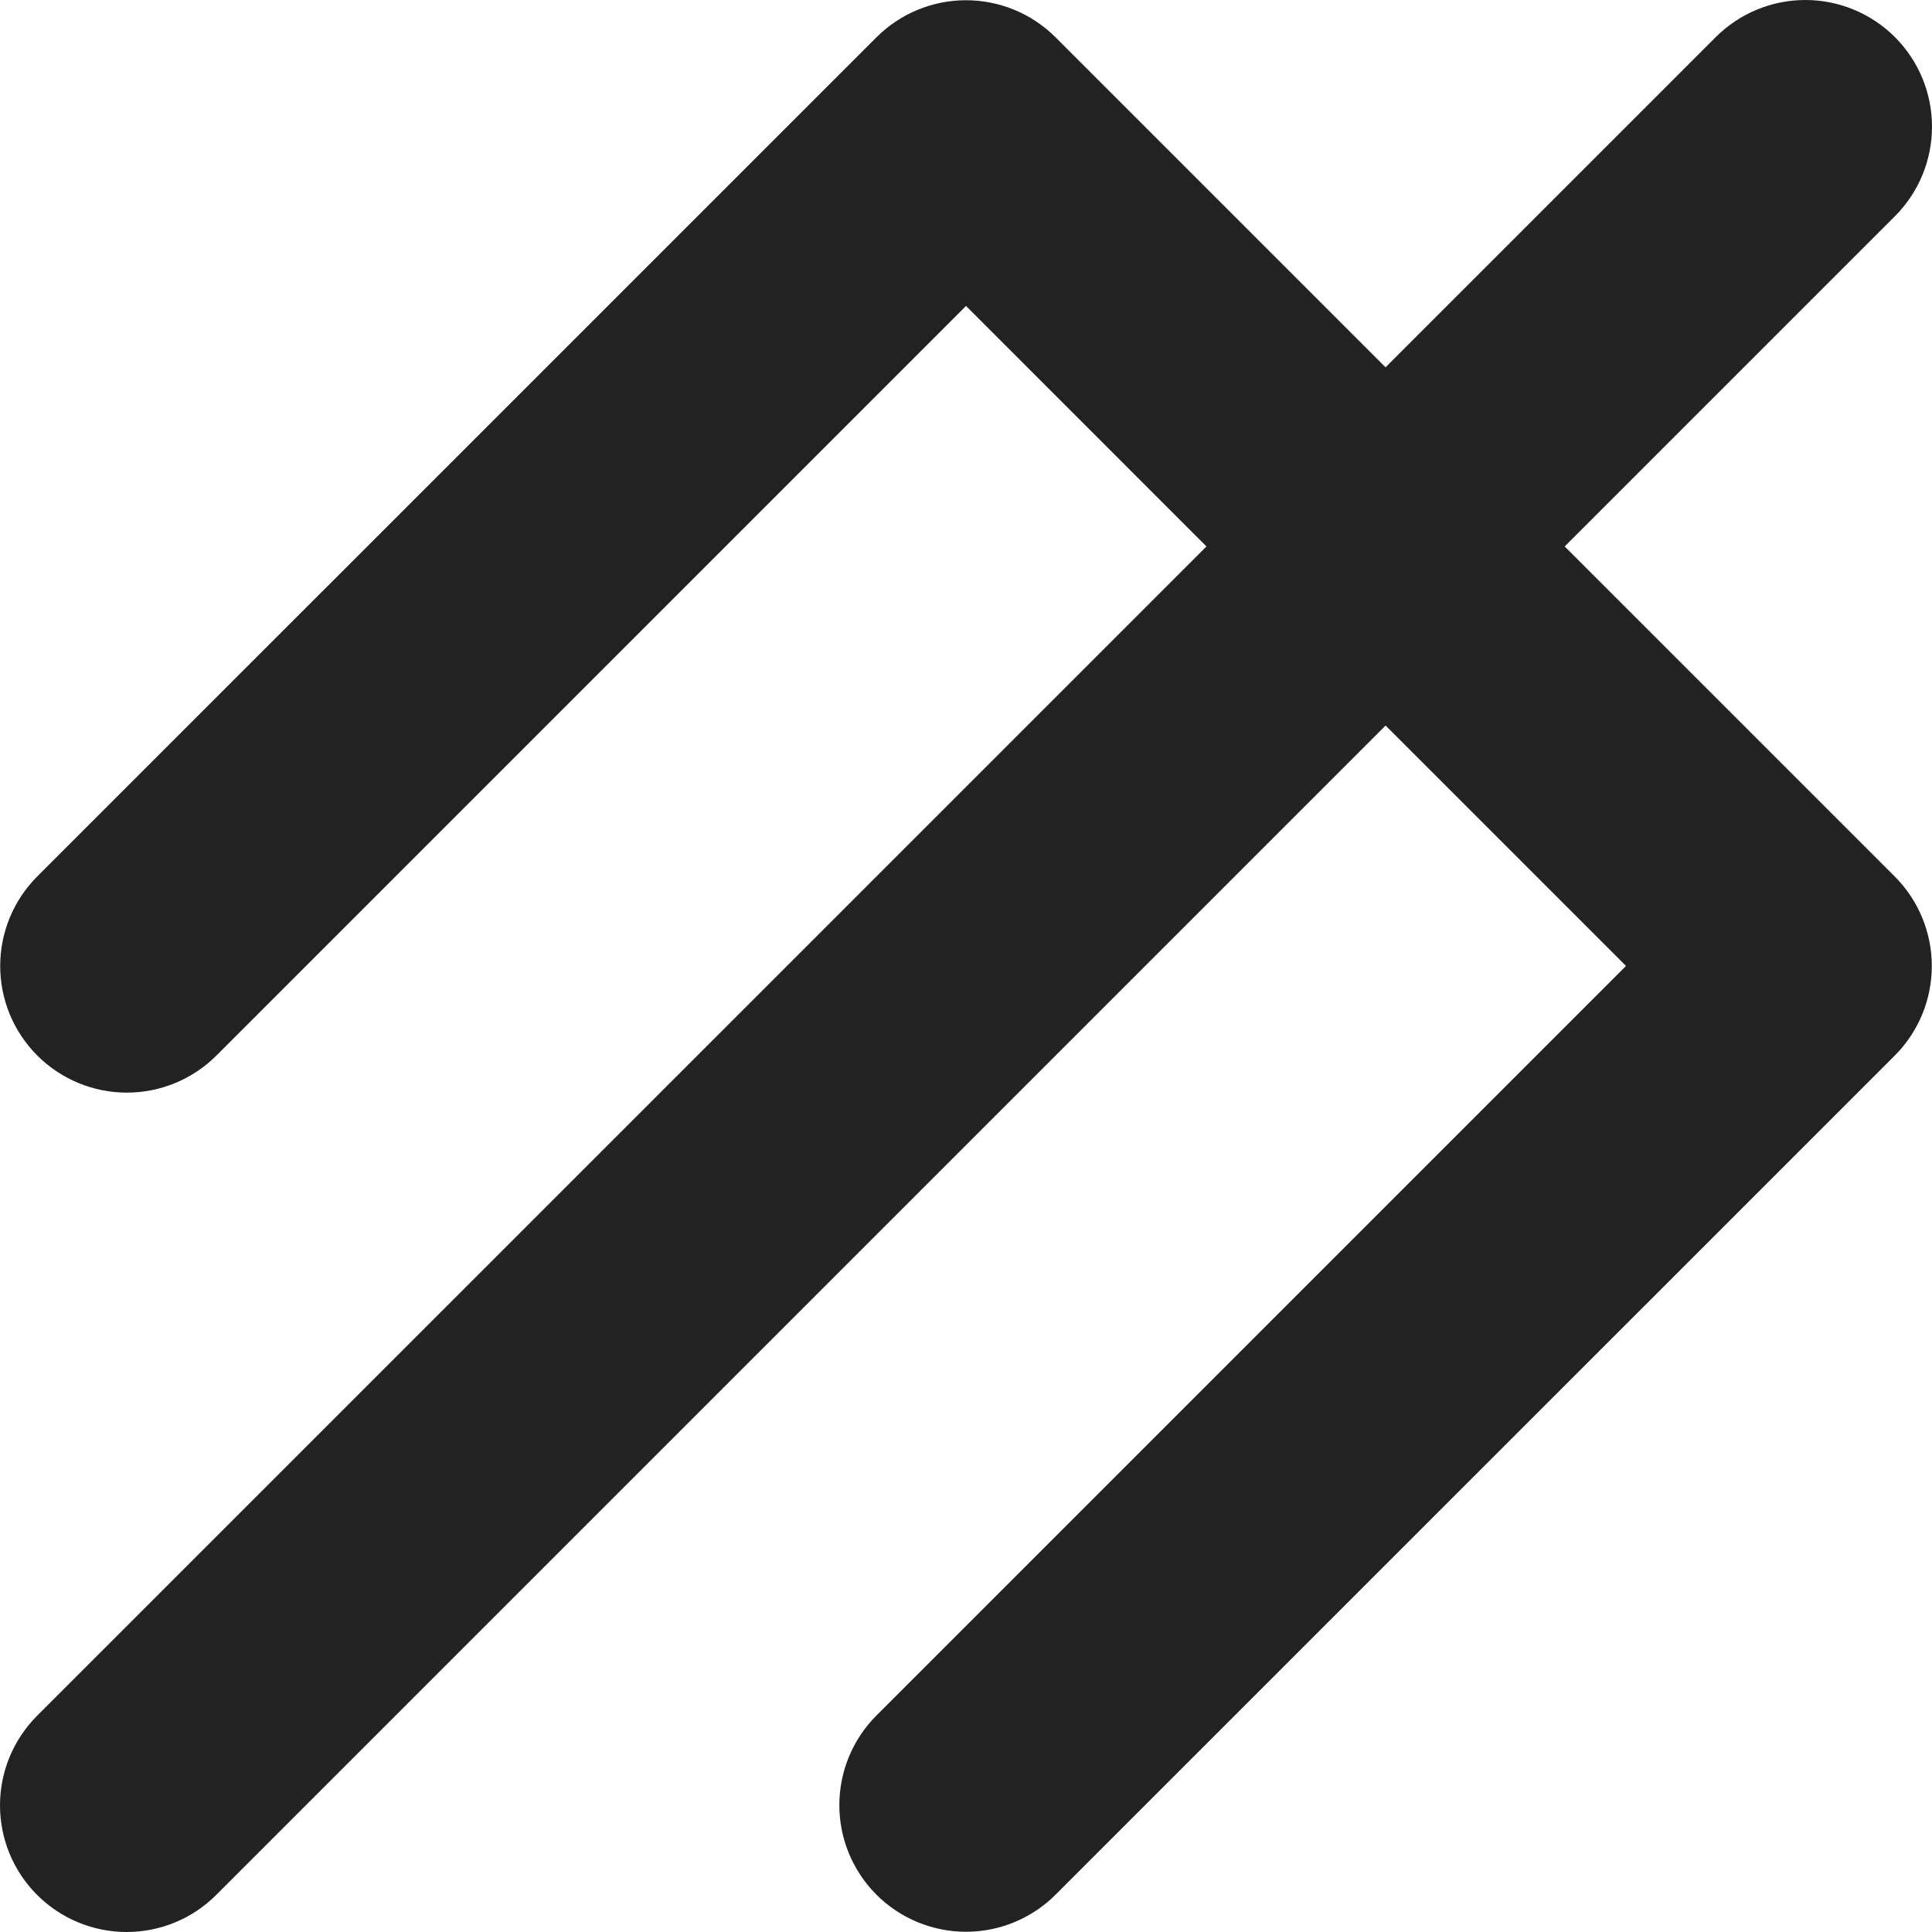
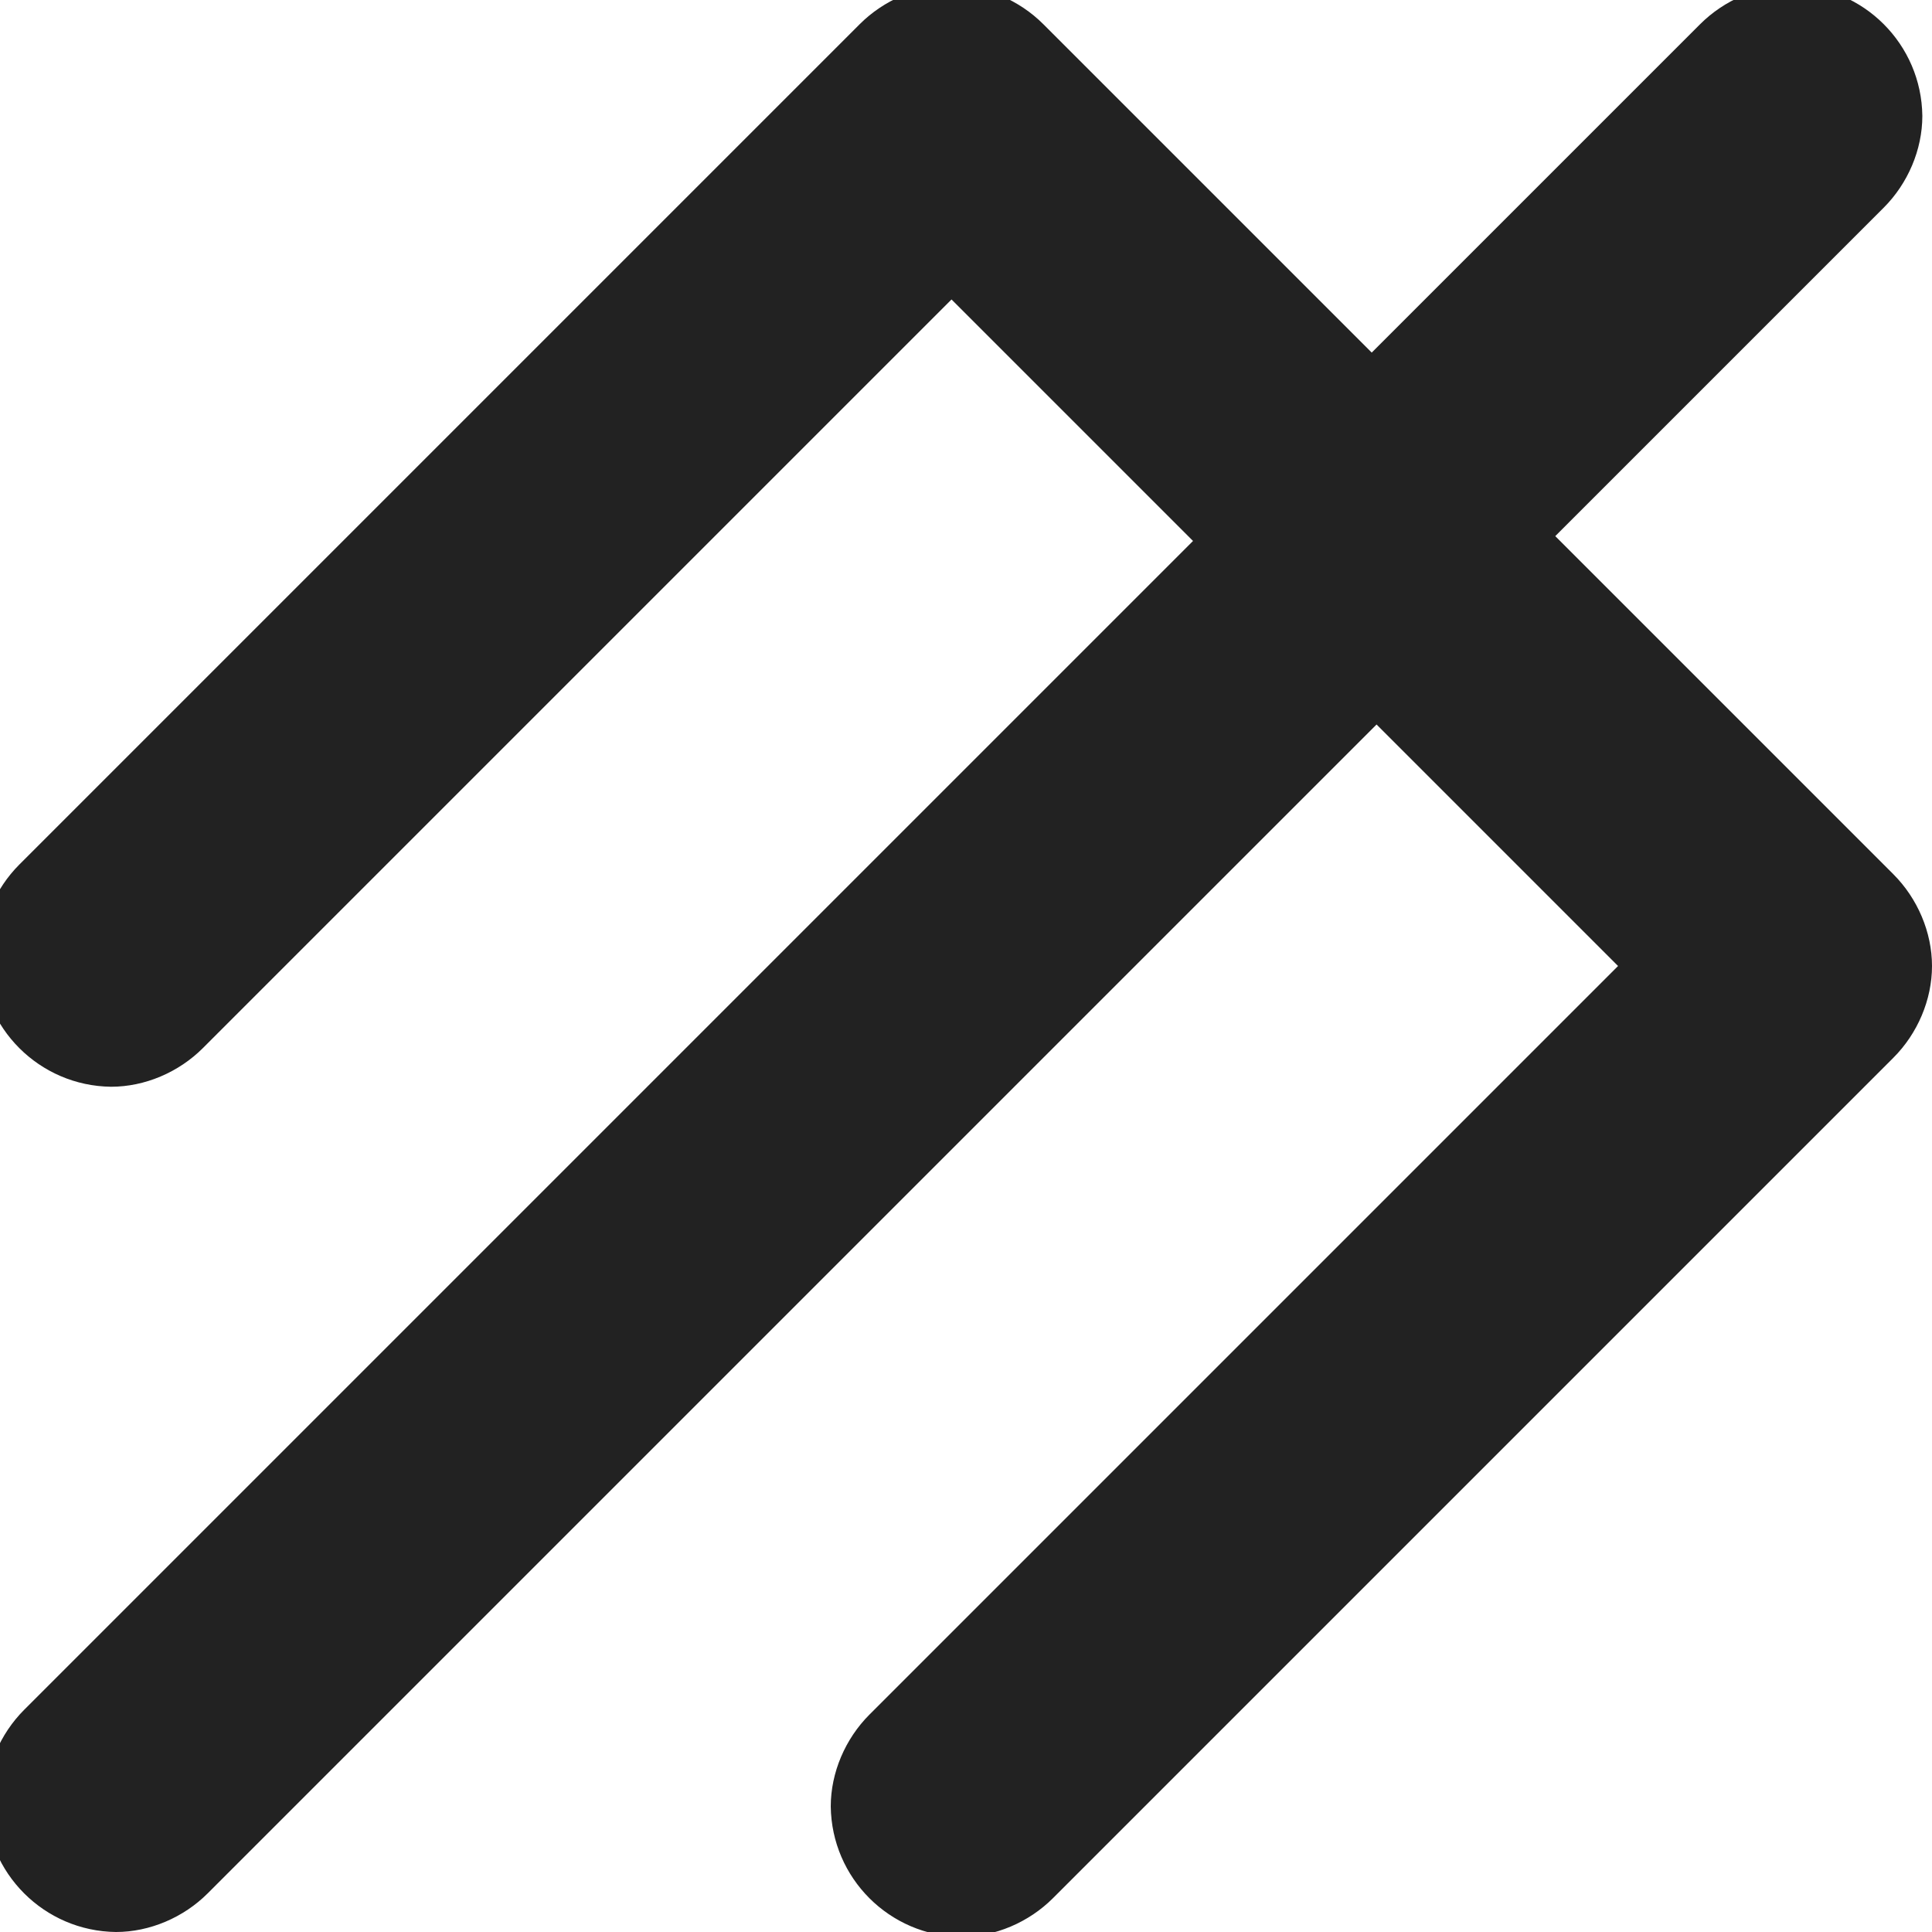
- <svg xmlns="http://www.w3.org/2000/svg" id="Слой_1" viewBox="0 0 5000 5000">
-   <style>.st{fill:#222}</style>
-   <path class="st" d="M4903.5 2268.3c61.5 61.5 96 144.9 96 231.8s-34.5 170.3-96 231.8L2731.8 4903.4c-61.5 61.5-144.9 96-231.8 96s-170.3-34.5-231.8-96-96-144.9-96-231.8 34.5-170.3 96-231.8l1939.9-1939.9-622.2-622.2L559.6 4904c-61.5 61.5-144.9 96-231.8 96s-170.3-34.5-231.8-96-96-144.9-96-231.8 34.5-170.3 96-231.8l3026.3-3026.2L2500 791.8 560.1 2731.7c-61.5 61.5-144.9 96-231.8 96s-170.3-34.5-231.8-96-96-144.9-96-231.8 34.5-170.3 96-231.8L2268.2 96.6c61.5-61.5 144.9-96 231.8-96s170.3 34.5 231.8 96l854 854L4440.4 96c61.5-61.5 144.9-96 231.8-96s170.3 34.5 231.8 96 96 144.9 96 231.8-34.5 170.3-96 231.8l-854.6 854.6 854.1 854.1z" />
+ <svg xmlns="http://www.w3.org/2000/svg" viewBox="4020 520 40 40">
+   <style>.st0{fill:#222}</style>
+   <path class="st0" d="M4059.2 538.1c.5.5.8 1.2.8 1.9s-.3 1.4-.8 1.9l-17.4 17.4c-.5.5-1.2.8-1.9.8a2.732 2.732 0 0 1-2.7-2.7c0-.7.3-1.4.8-1.9l15.5-15.5-5-5-24.2 24.2c-.5.5-1.2.8-1.9.8a2.732 2.732 0 0 1-2.7-2.7c0-.7.3-1.4.8-1.9l24.2-24.2-5-5-15.5 15.5c-.5.5-1.2.8-1.9.8a2.732 2.732 0 0 1-2.7-2.7c0-.7.3-1.4.8-1.9l17.4-17.4c.5-.5 1.2-.8 1.9-.8s1.4.3 1.9.8l6.8 6.8 6.8-6.8c.5-.5 1.2-.8 1.9-.8a2.732 2.732 0 0 1 2.7 2.7c0 .7-.3 1.4-.8 1.9l-6.8 6.8 7 7z" />
</svg>
